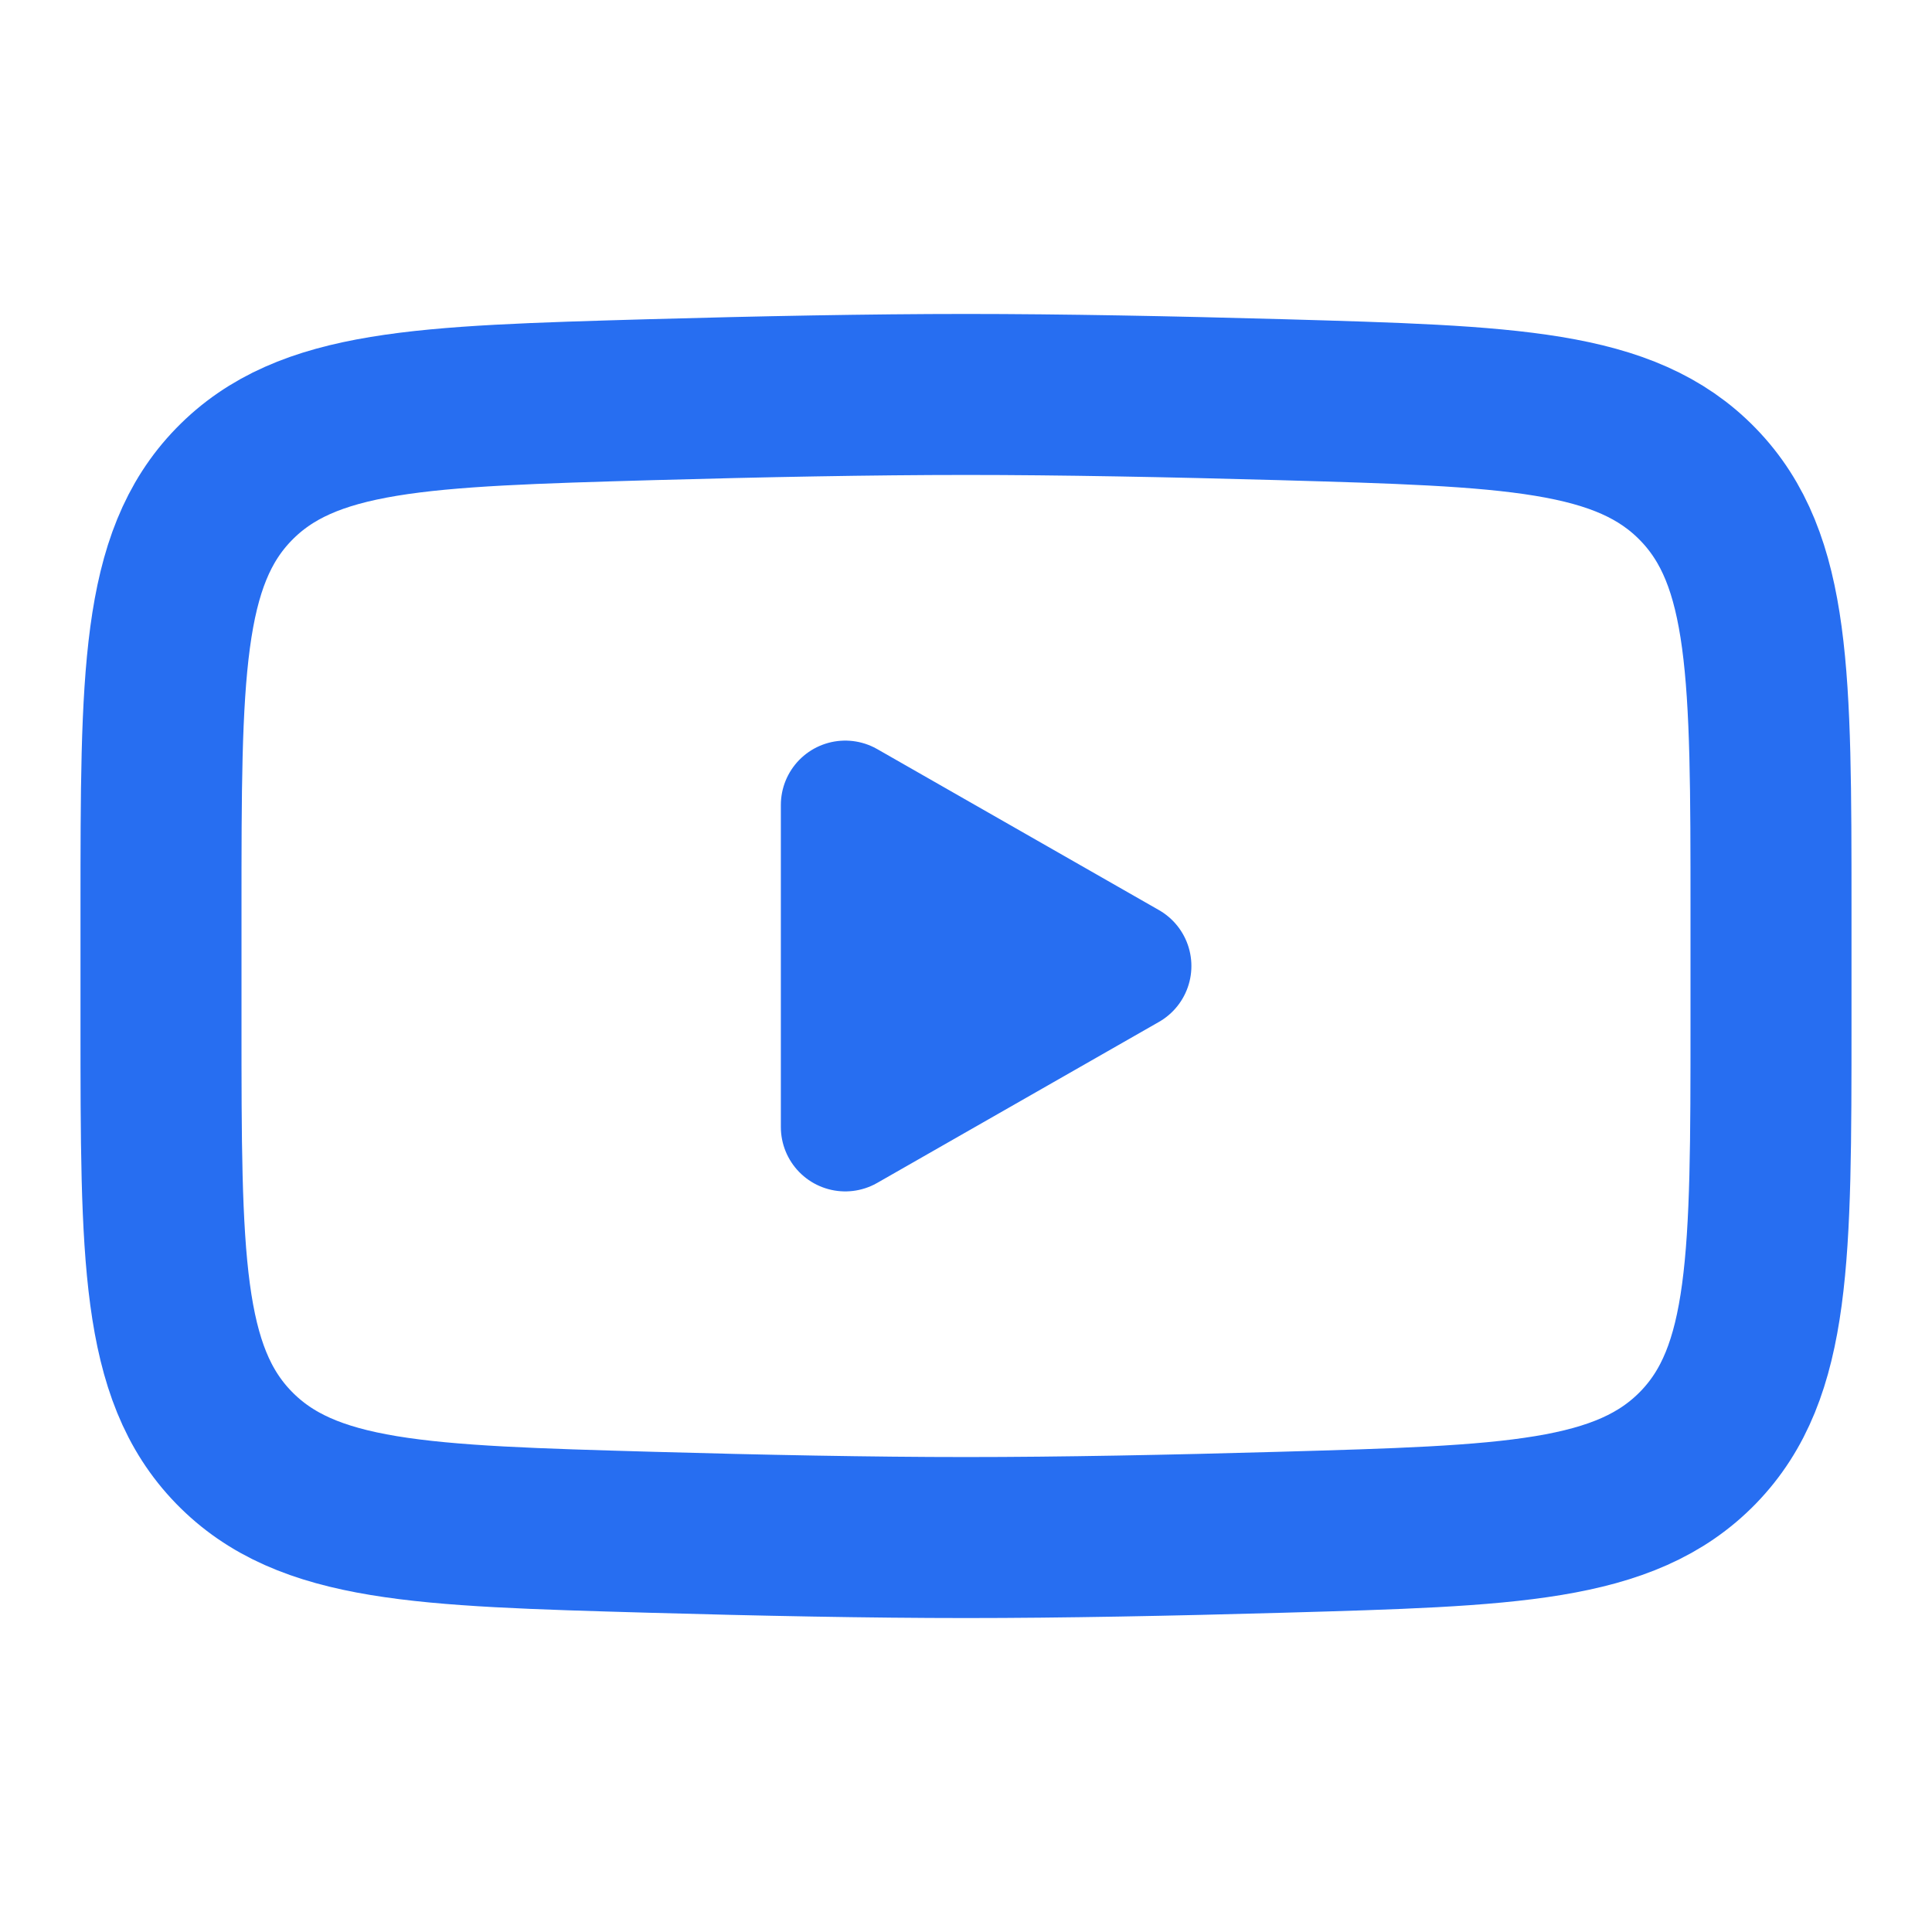
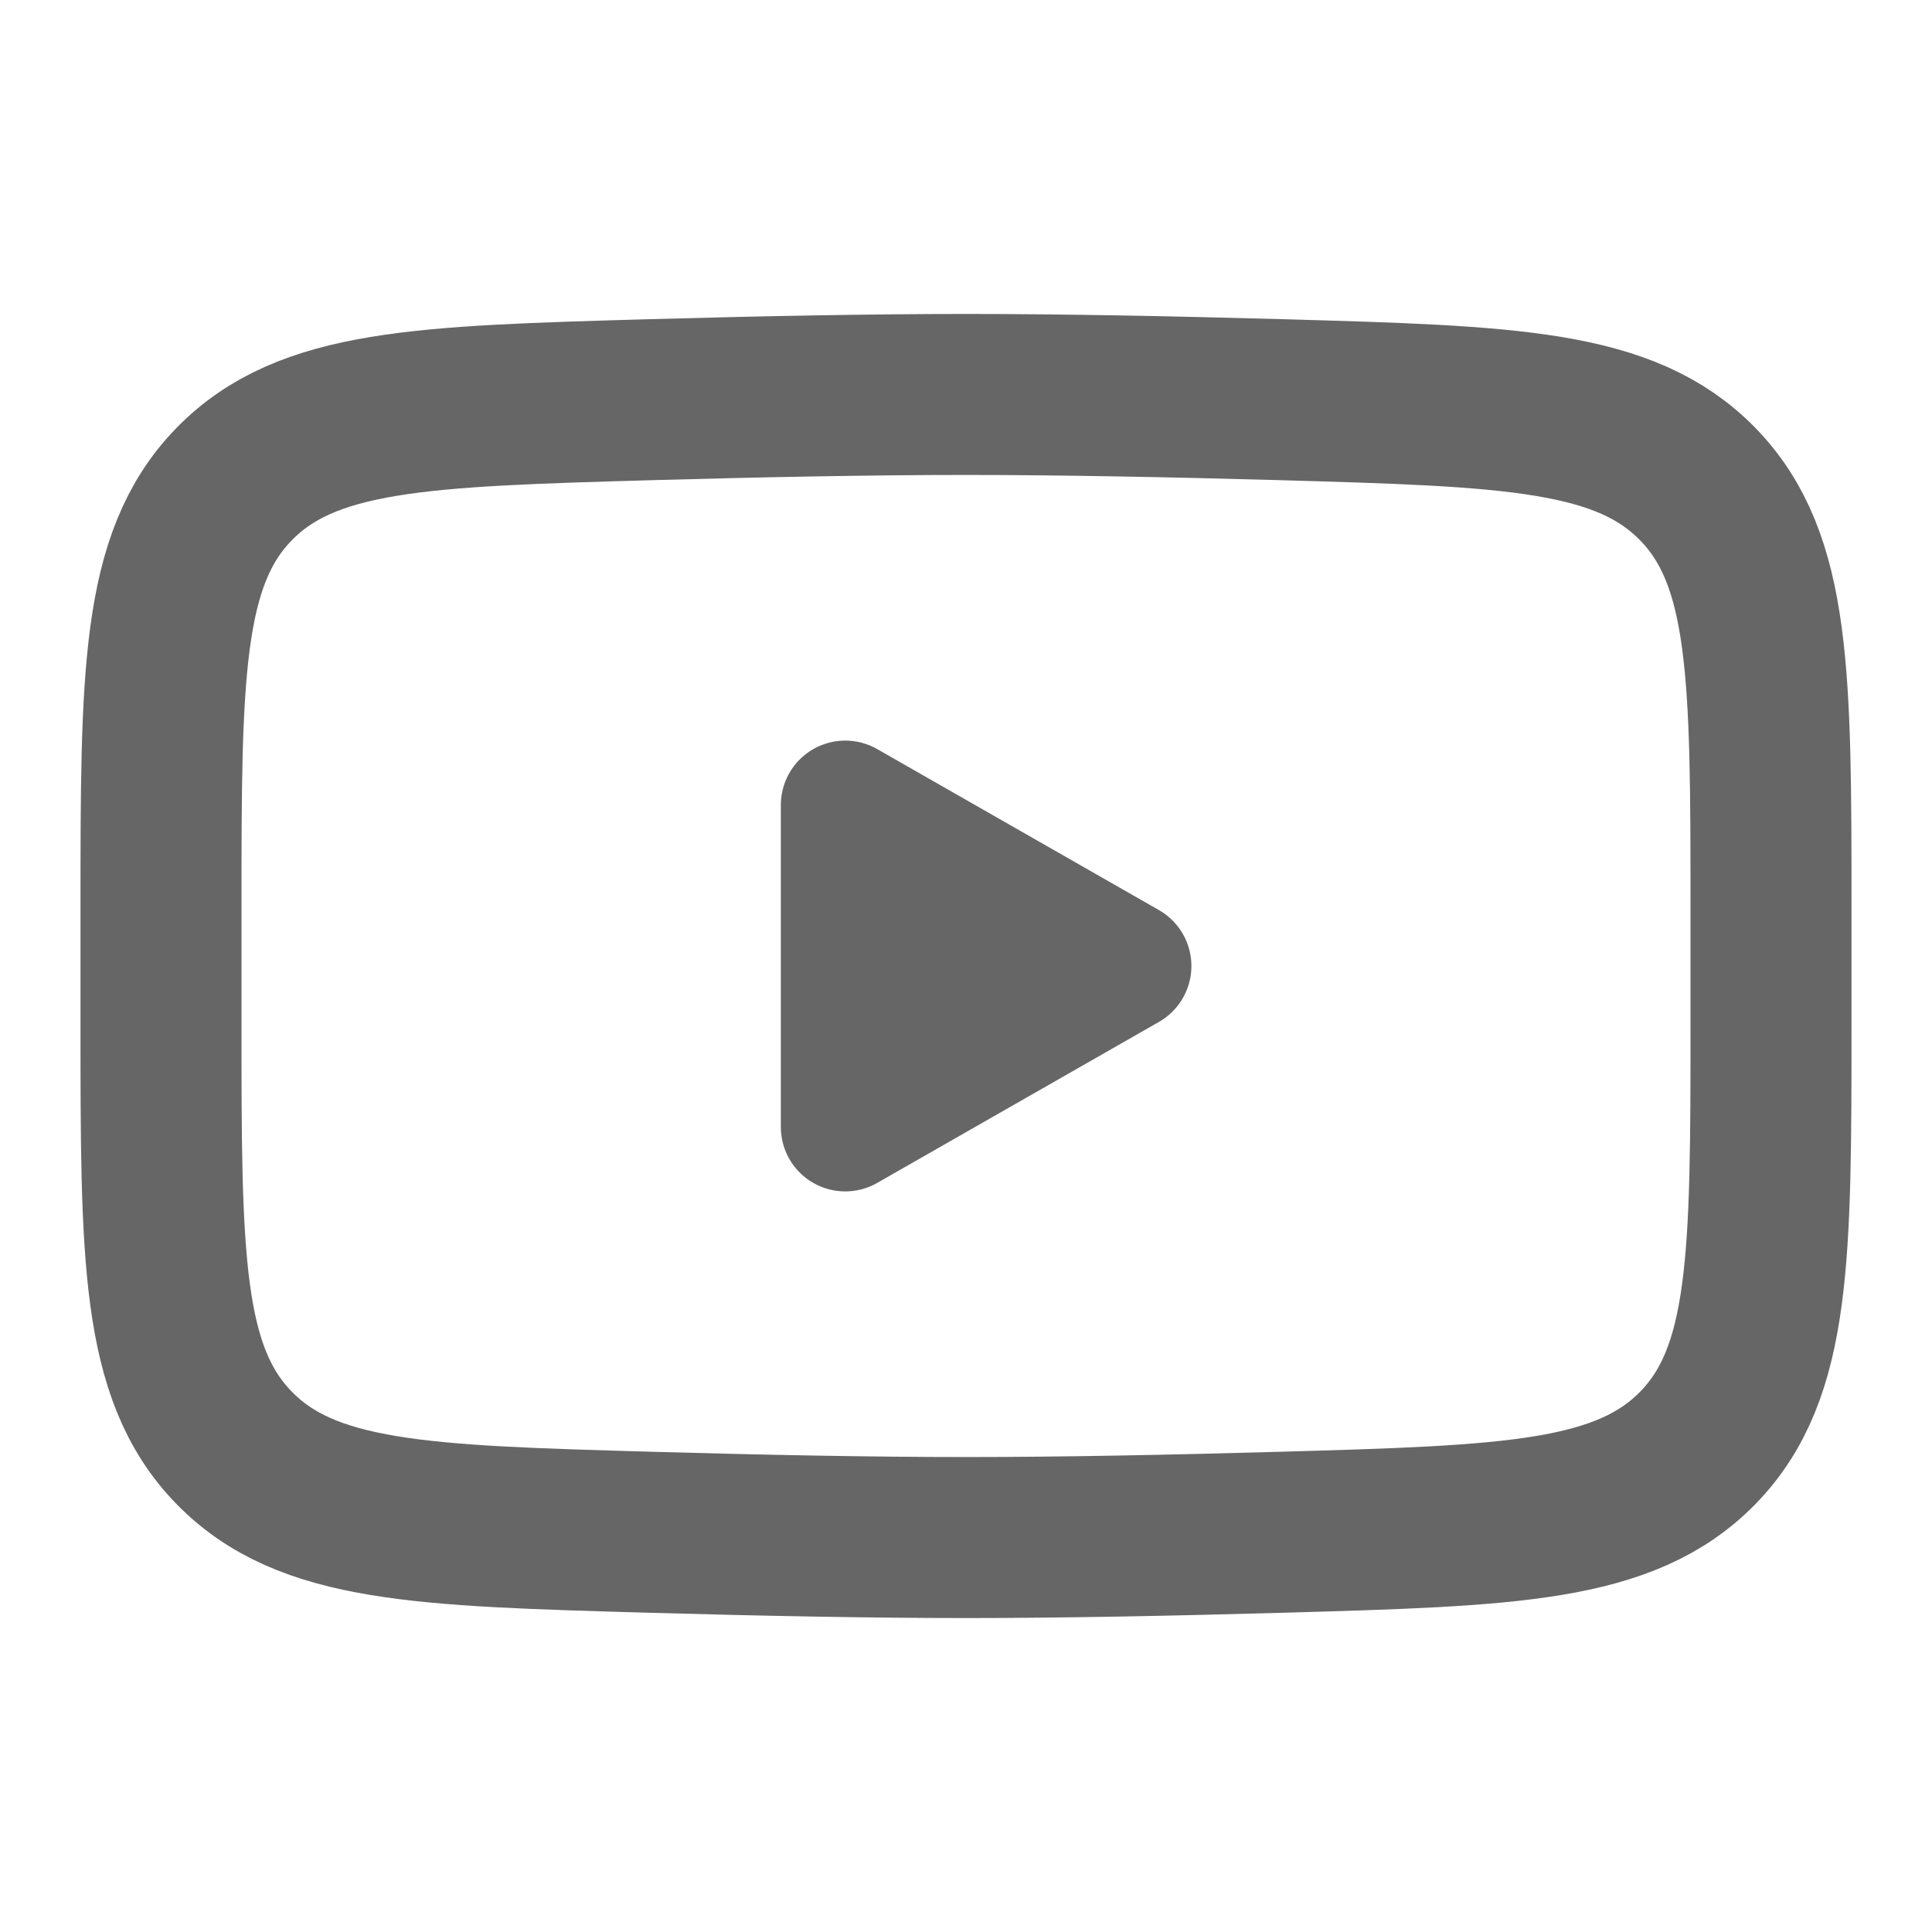
<svg xmlns="http://www.w3.org/2000/svg" width="30" height="30" viewBox="0 0 30 30" fill="none">
-   <path d="M17.5 15L13.125 17.5V12.5L17.5 15Z" fill="#276EF1" stroke="#276EF1" stroke-width="2" stroke-linecap="round" stroke-linejoin="round" />
-   <path d="M2.5 15.885V14.115C2.5 10.496 2.5 8.686 3.631 7.522C4.764 6.357 6.546 6.308 10.11 6.206C11.797 6.159 13.523 6.125 15 6.125C16.477 6.125 18.201 6.159 19.89 6.206C23.454 6.308 25.236 6.357 26.367 7.522C27.499 8.688 27.5 10.498 27.5 14.115V15.884C27.5 19.504 27.5 21.312 26.369 22.477C25.236 23.641 23.455 23.692 19.89 23.793C18.203 23.841 16.477 23.875 15 23.875C13.523 23.875 11.799 23.841 10.11 23.793C6.546 23.692 4.764 23.642 3.631 22.477C2.499 21.312 2.5 19.503 2.5 15.885Z" stroke="#276EF1" stroke-width="2.5" />
+   <path d="M17.5 15L13.125 17.5V12.5L17.5 15Z" fill="#666666" stroke="#666666" stroke-width="2" stroke-linecap="round" stroke-linejoin="round" />
+   <path d="M2.5 15.885V14.115C2.5 10.496 2.5 8.686 3.631 7.522C4.764 6.357 6.546 6.308 10.11 6.206C11.797 6.159 13.523 6.125 15 6.125C16.477 6.125 18.201 6.159 19.89 6.206C23.454 6.308 25.236 6.357 26.367 7.522C27.499 8.688 27.5 10.498 27.5 14.115V15.884C27.5 19.504 27.5 21.312 26.369 22.477C25.236 23.641 23.455 23.692 19.89 23.793C18.203 23.841 16.477 23.875 15 23.875C13.523 23.875 11.799 23.841 10.11 23.793C6.546 23.692 4.764 23.642 3.631 22.477C2.499 21.312 2.5 19.503 2.5 15.885Z" stroke="#666666" stroke-width="2.5" />
</svg>
